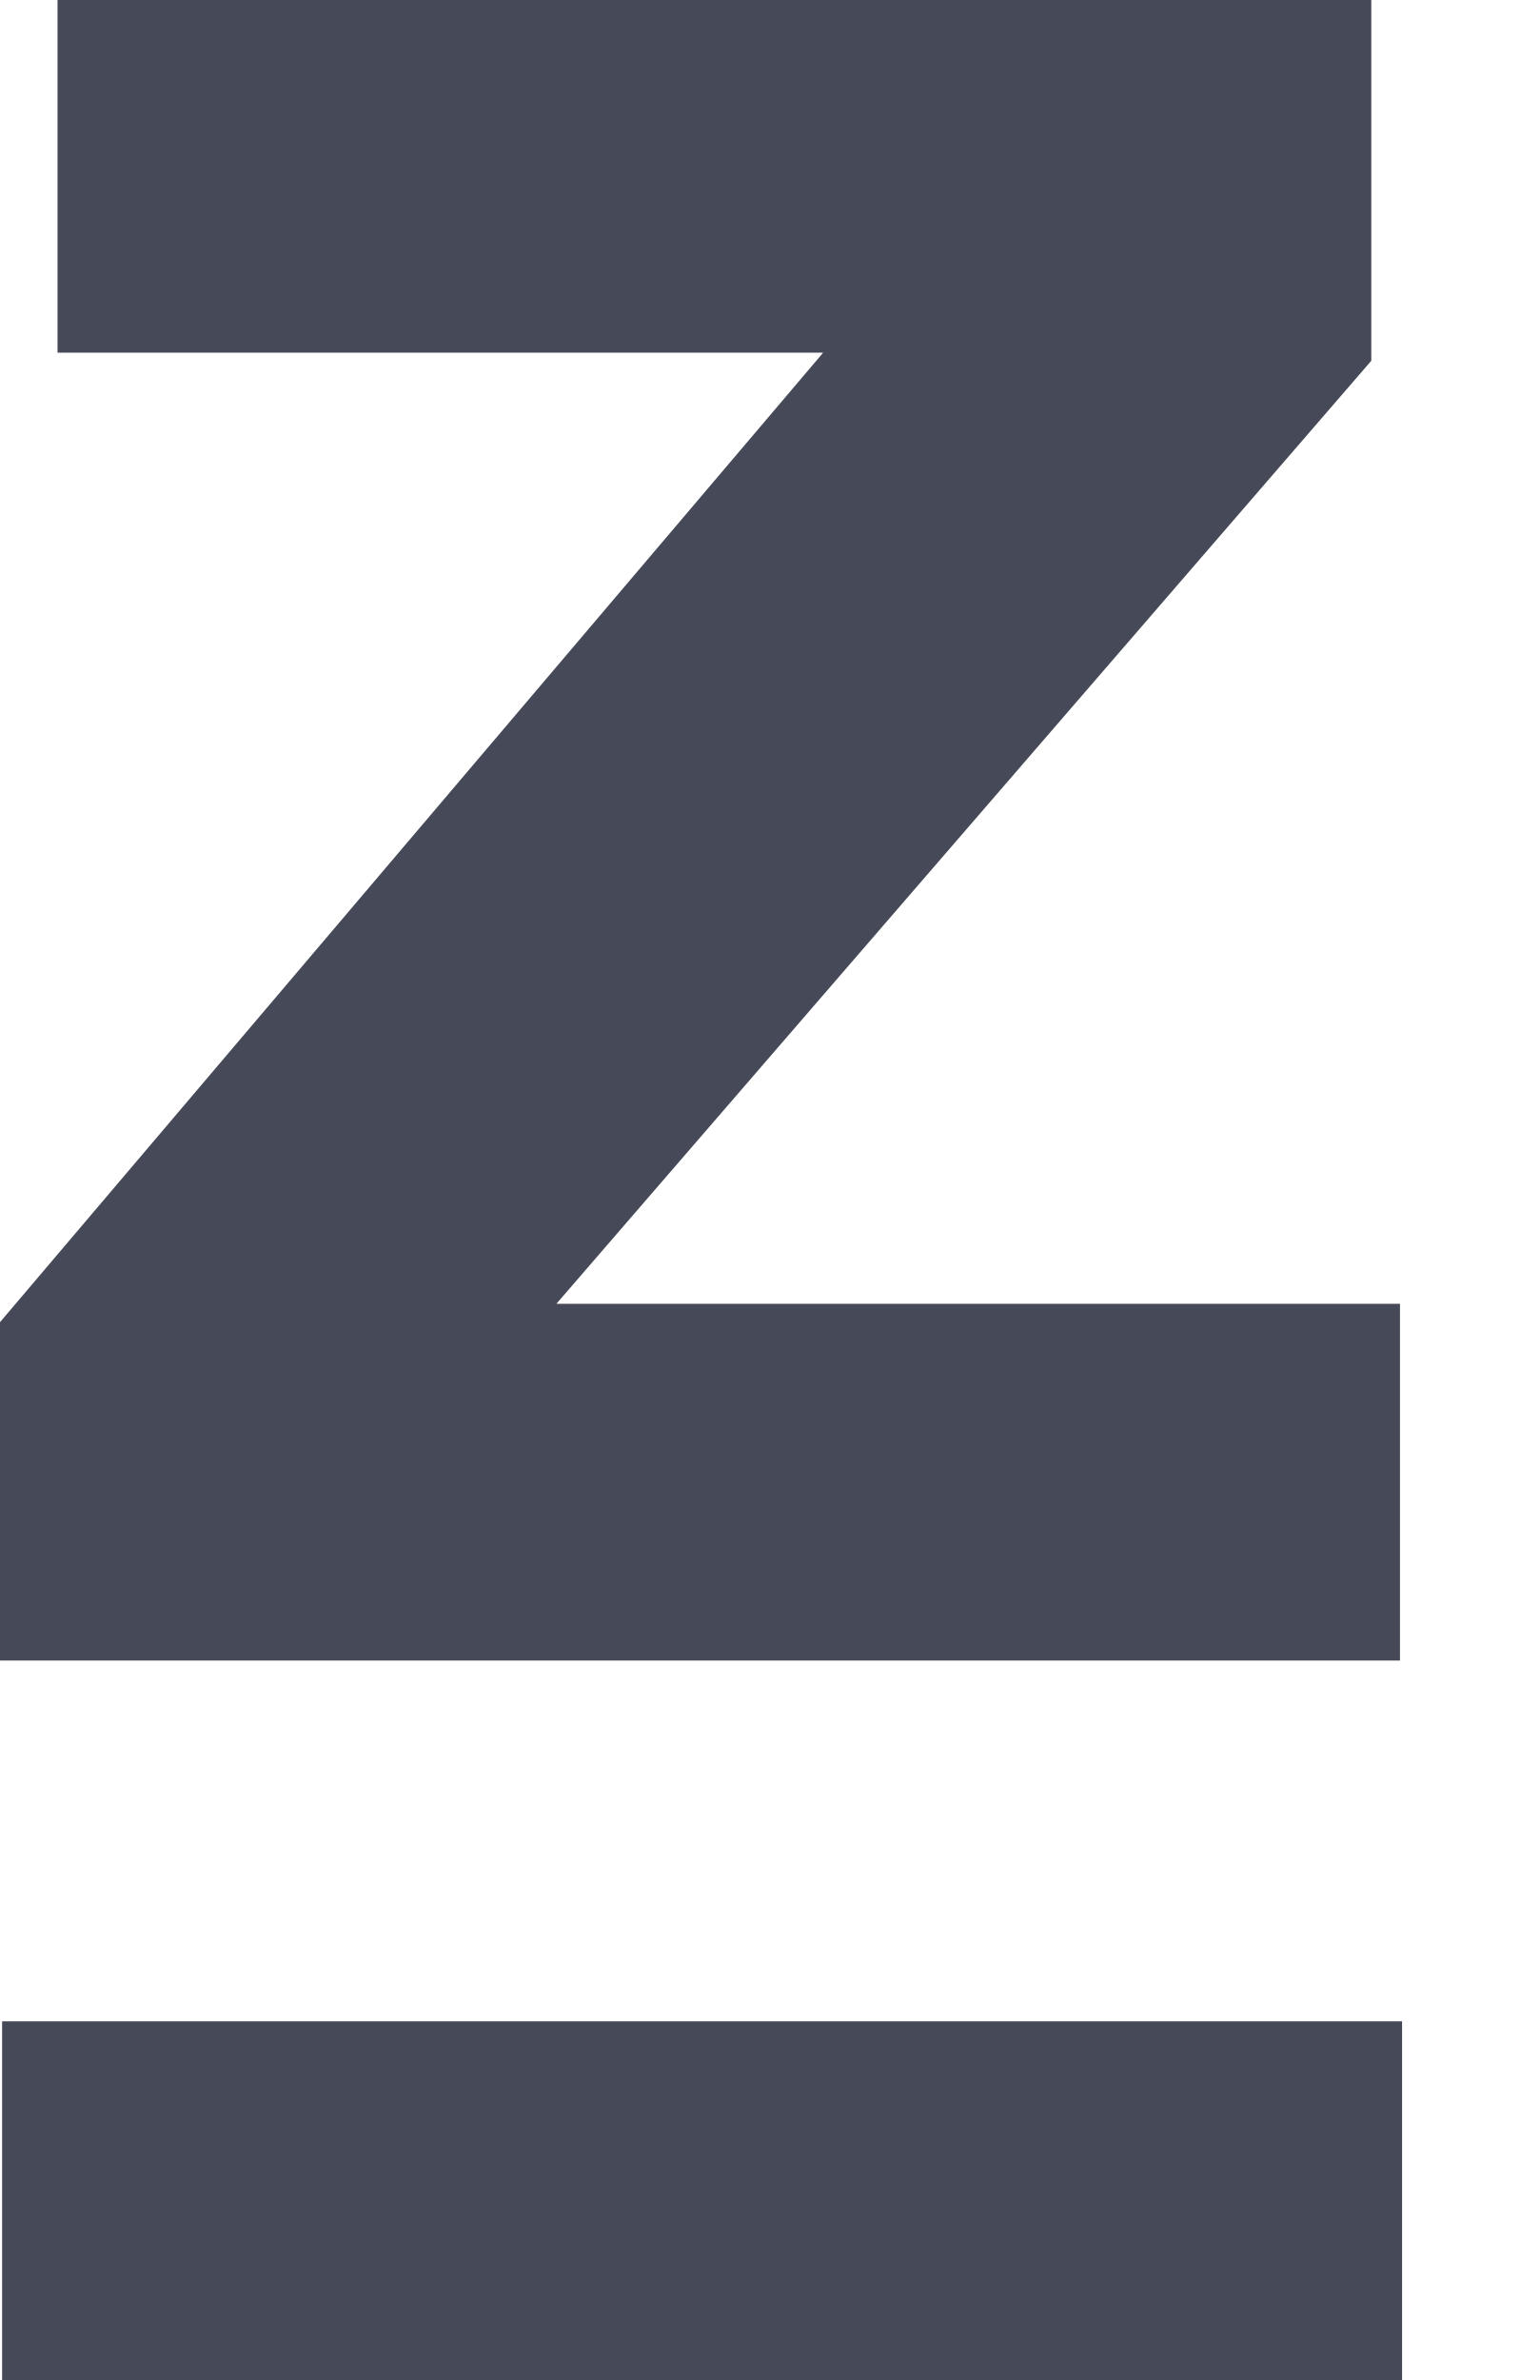
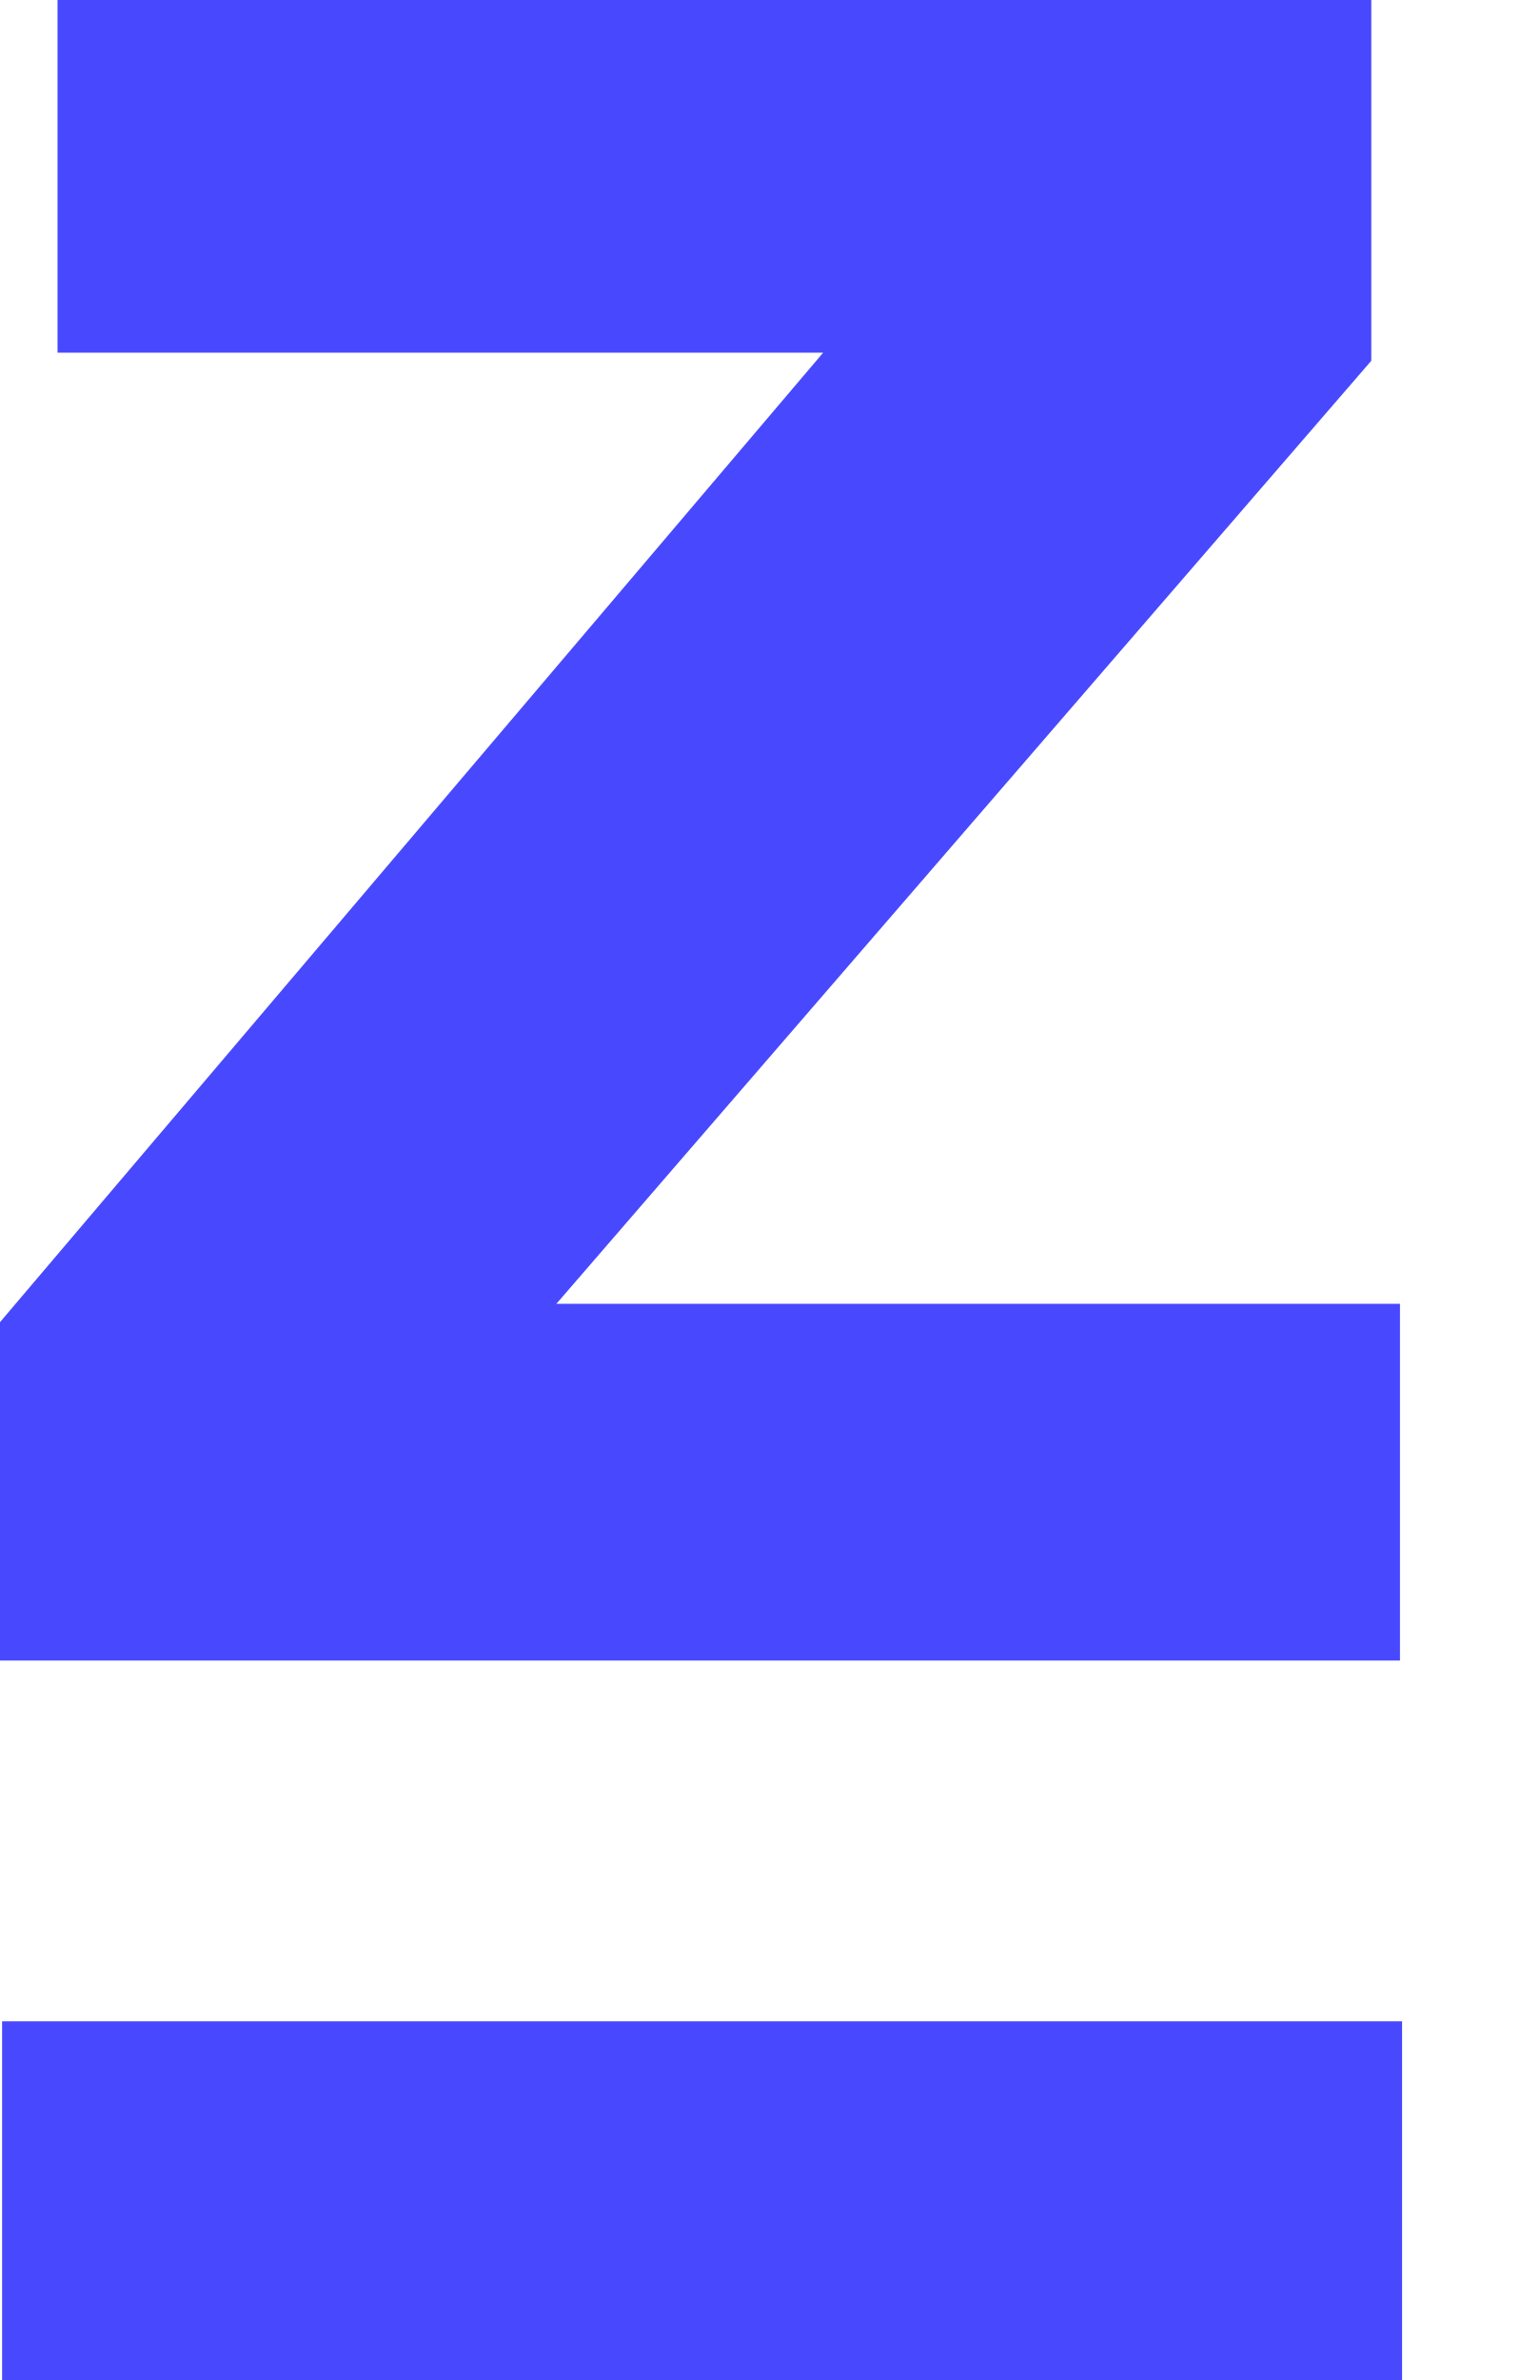
- <svg xmlns="http://www.w3.org/2000/svg" width="11" height="17" viewBox="0 0 11 17" fill="none">
-   <path d="M0.411 2.519V0H9.797V2.577L3.975 9.313H10.002V11.861H0V9.444L5.881 2.519H0.411Z" fill="#464A58" />
-   <path d="M10.017 14.438H0.015V17H10.017V14.438Z" fill="#464A58" />
+ <svg xmlns="http://www.w3.org/2000/svg" width="11" height="17" viewBox="0 0 11 17" fill="#4848ff">
+   <path d="M0.411 2.519V0H9.797V2.577L3.975 9.313H10.002V11.861H0V9.444L5.881 2.519H0.411Z" fill="#4848ff" />
+   <path d="M10.017 14.438H0.015V17H10.017V14.438Z" fill="#4848ff" />
</svg>
